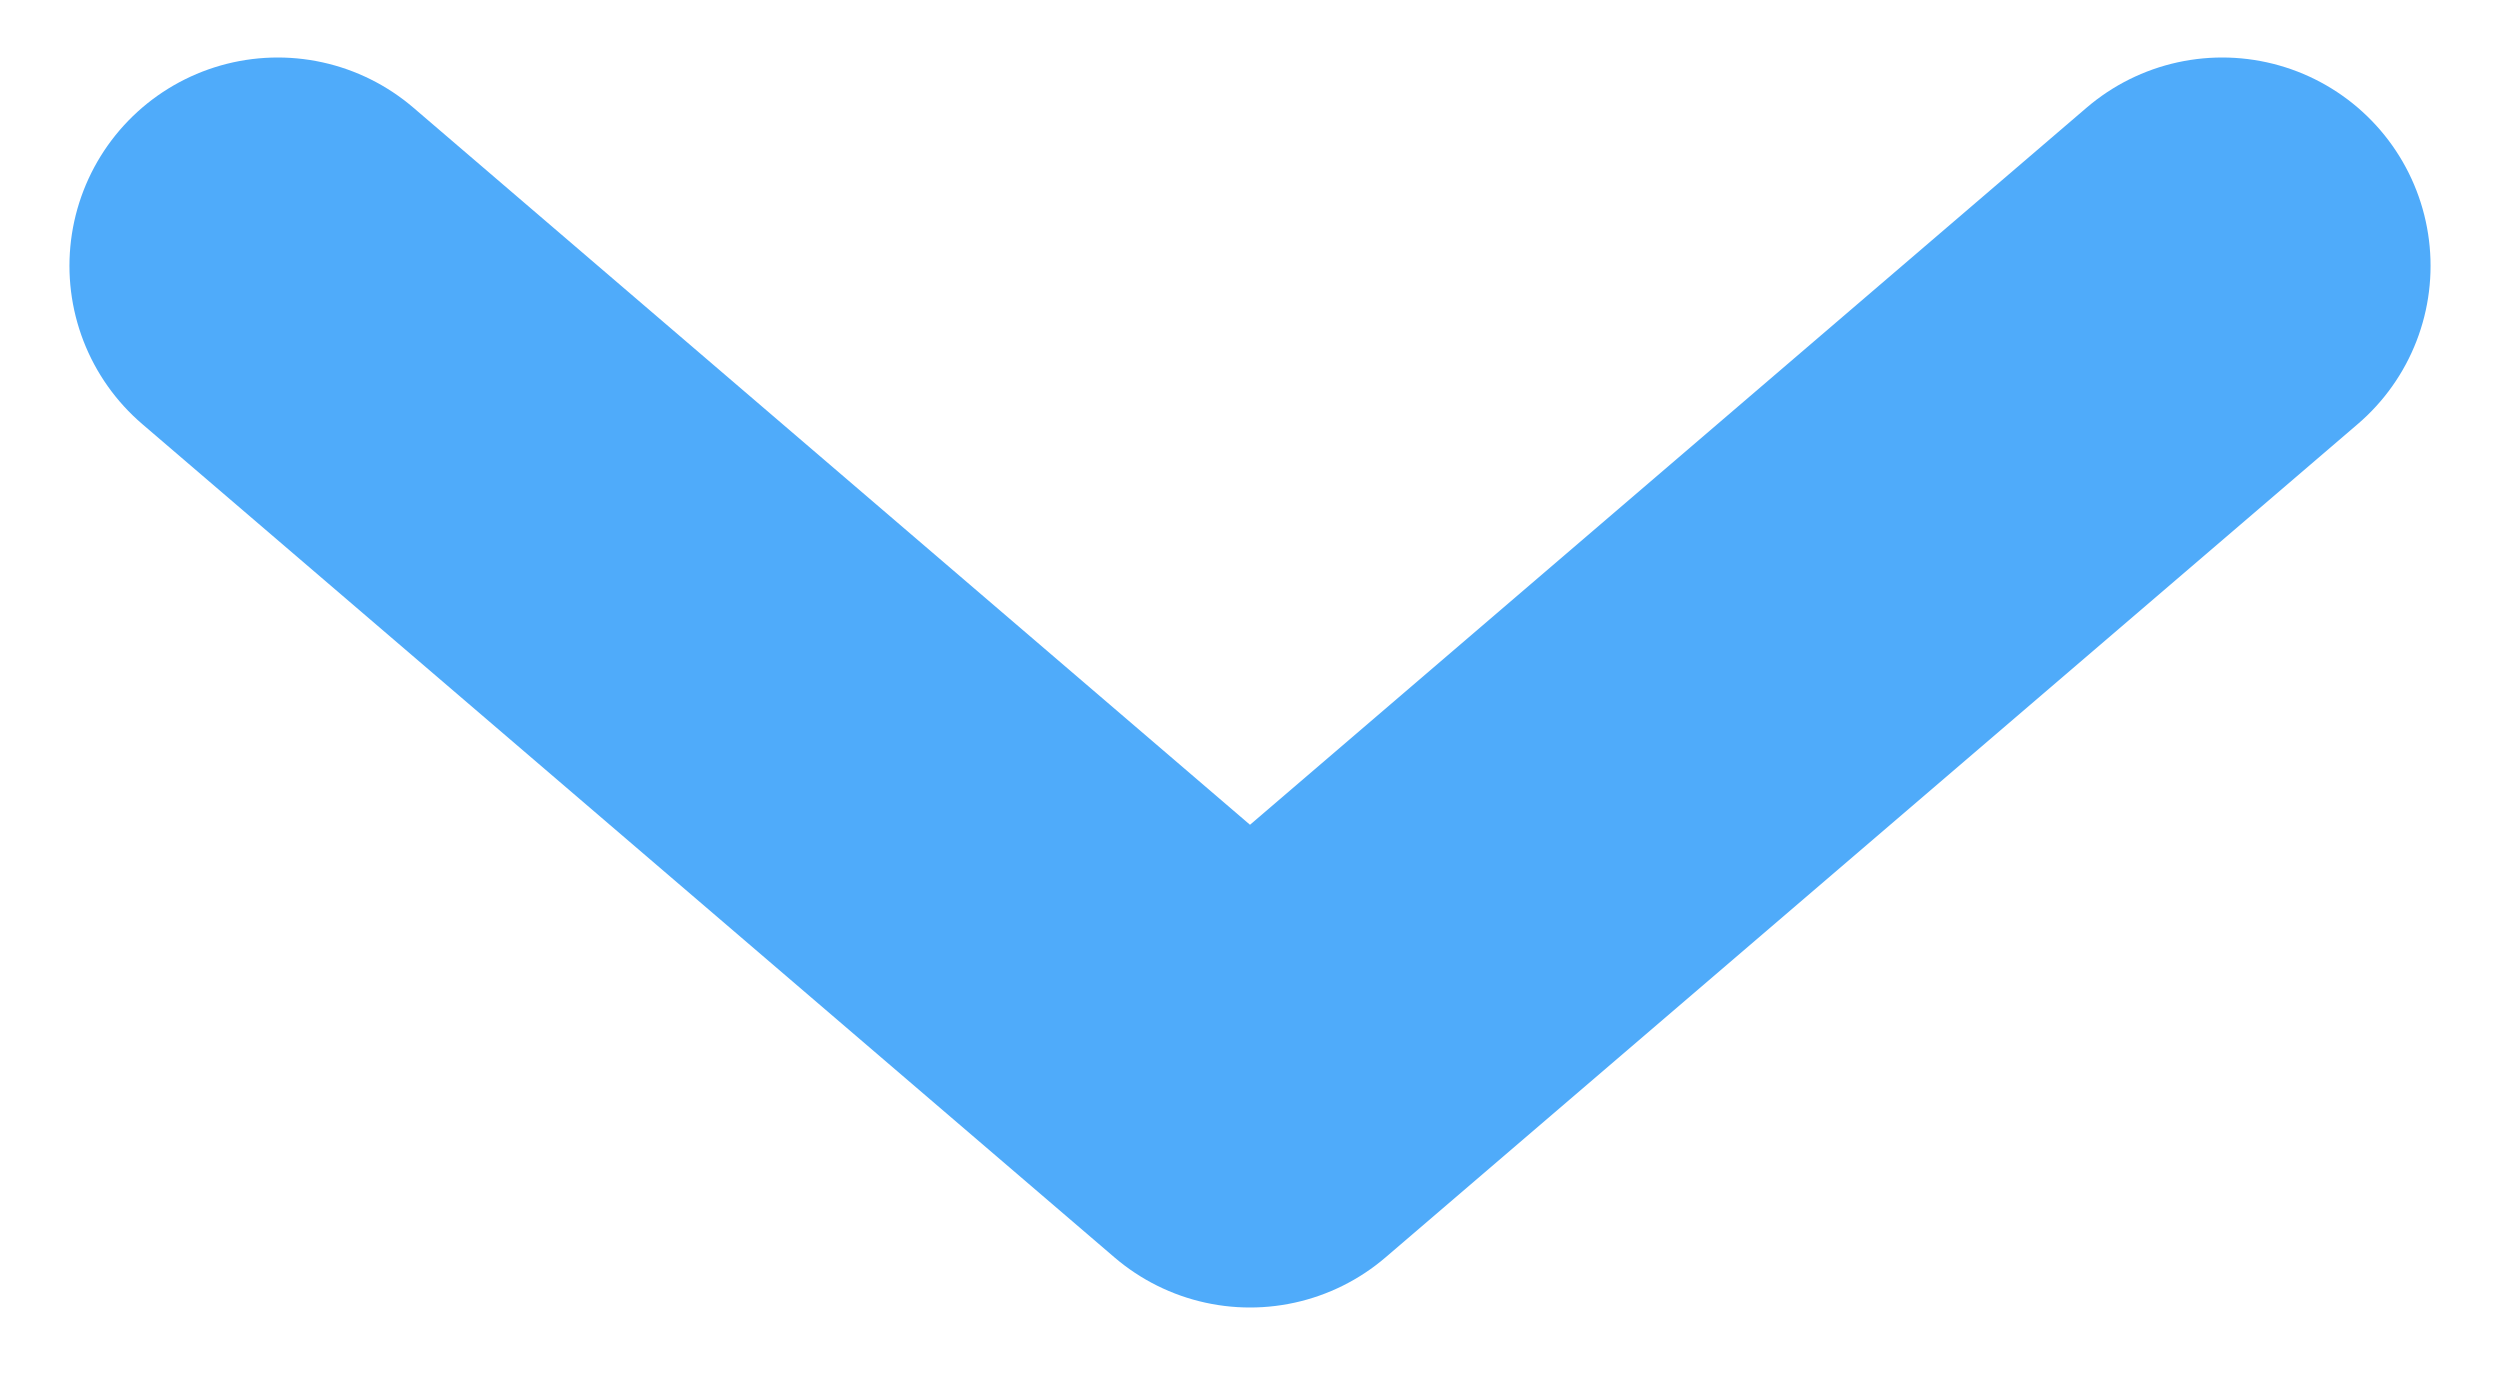
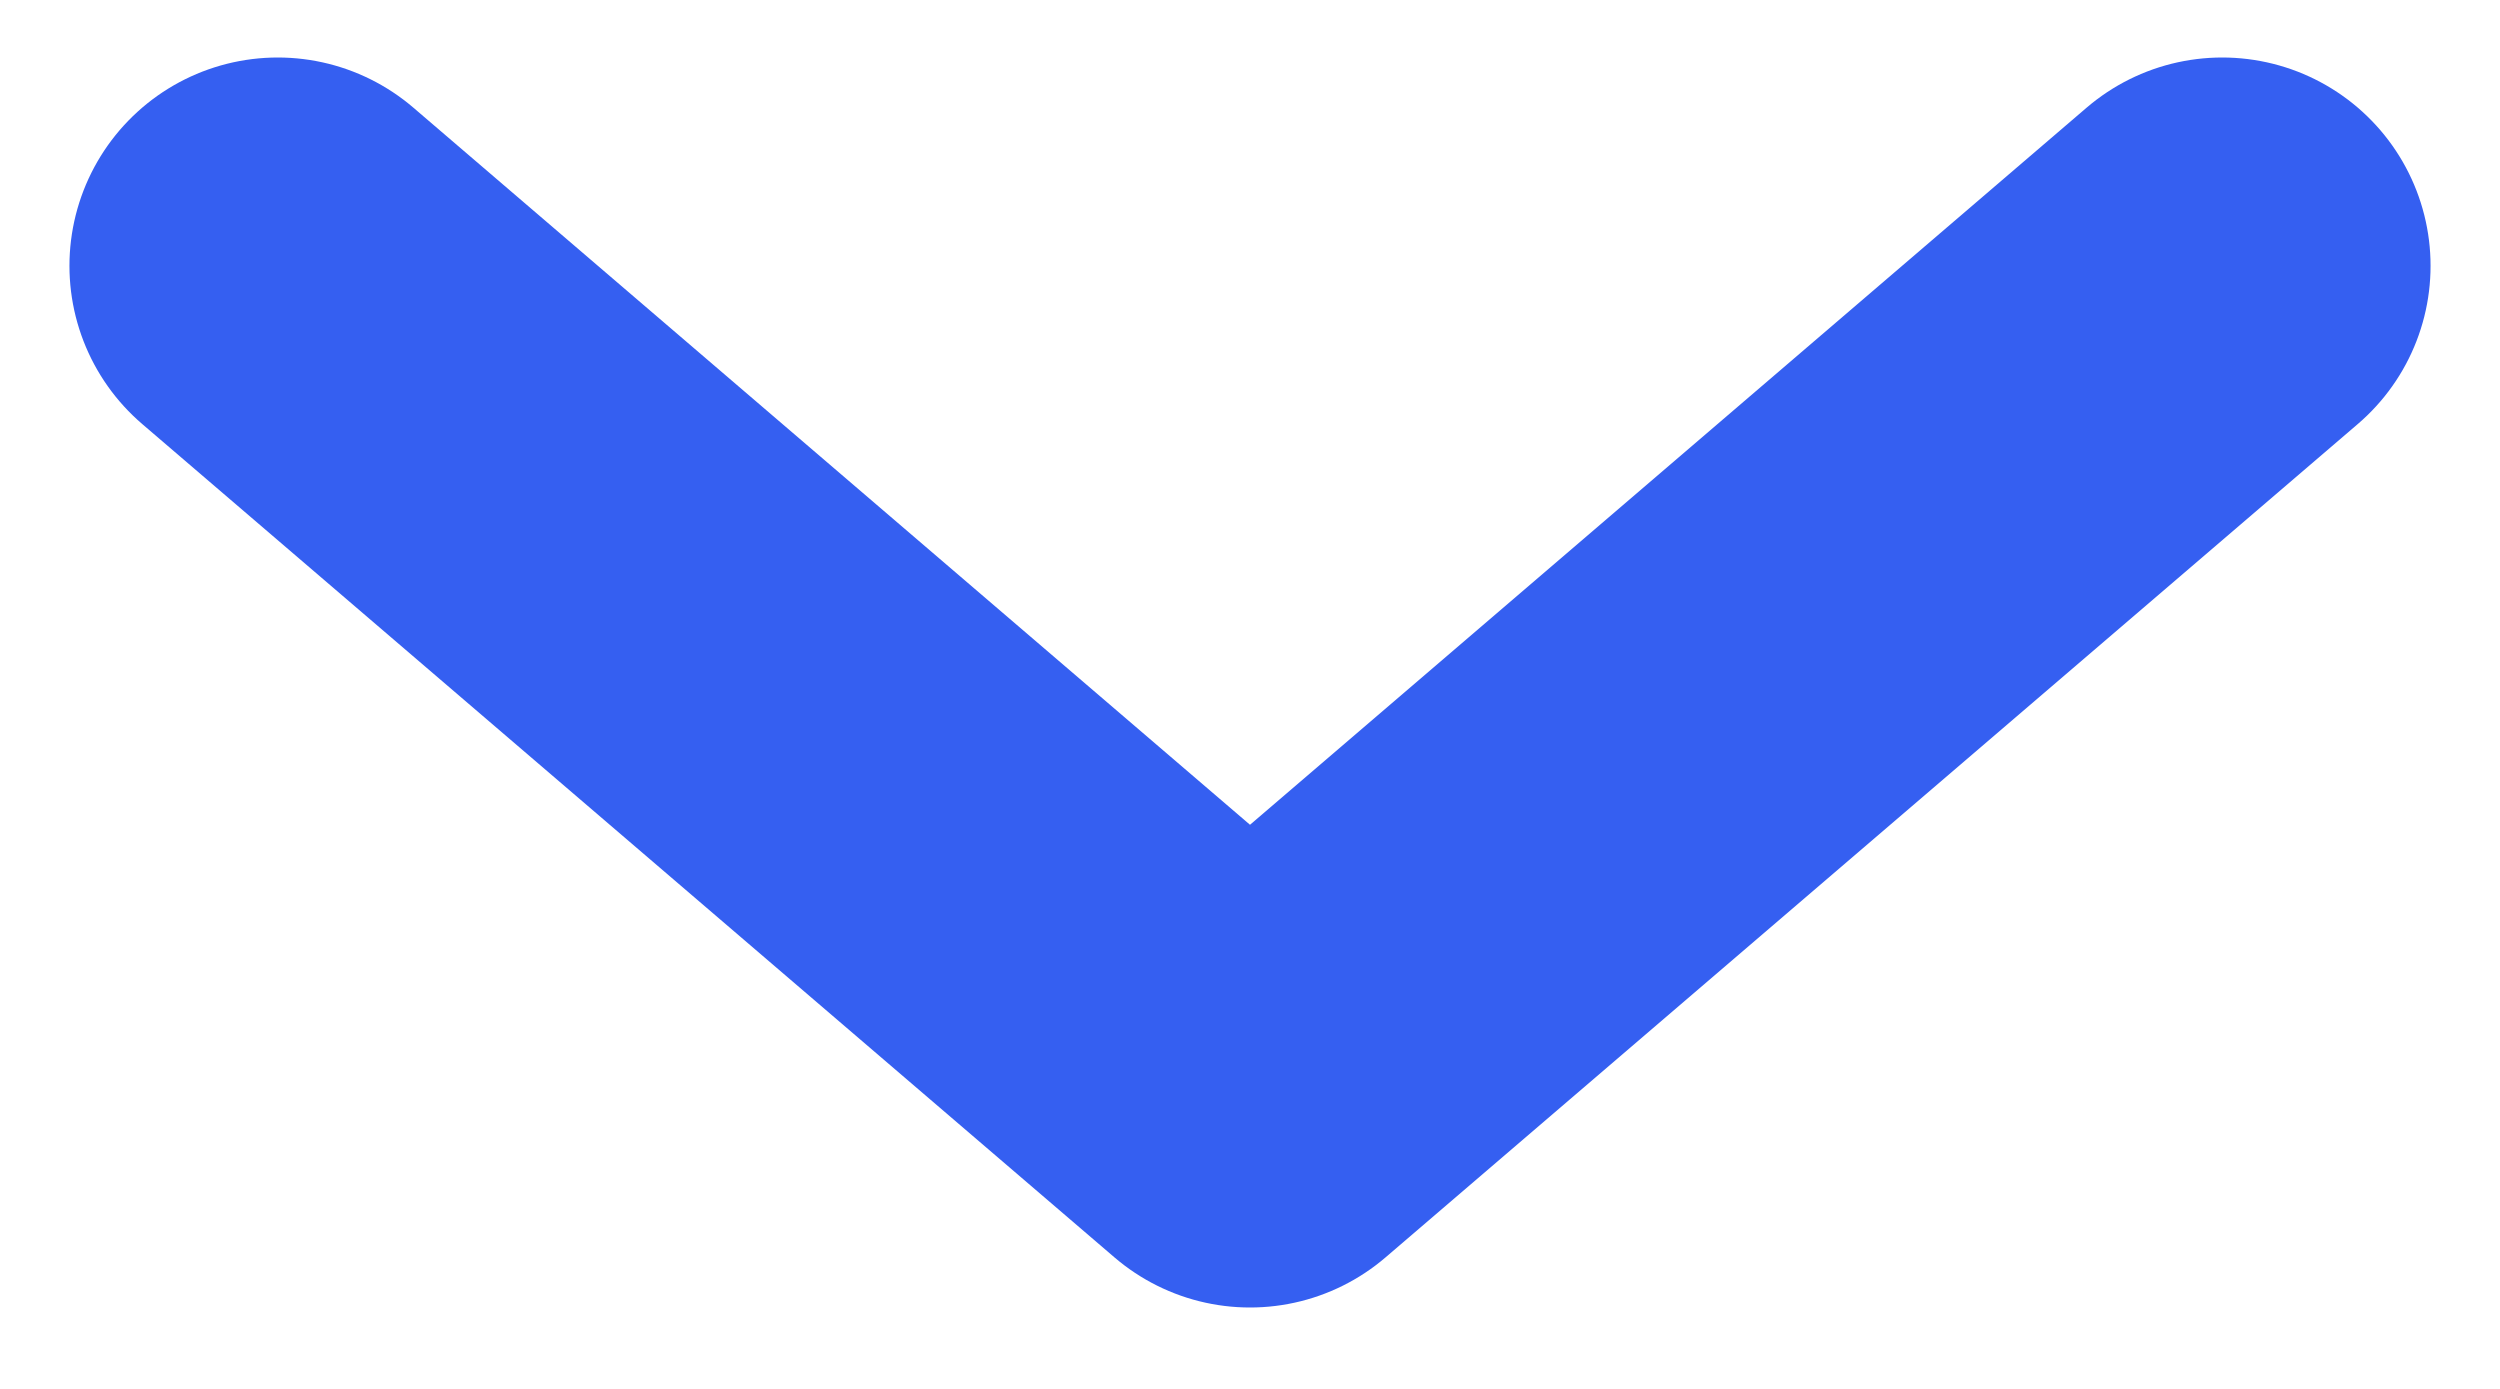
<svg xmlns="http://www.w3.org/2000/svg" width="9" height="5" viewBox="0 0 9 5" fill="none">
-   <path d="M1 0.957L4.5 3.957L8 0.957" stroke="#4FABFA" stroke-width="1.5" stroke-linecap="round" stroke-linejoin="round" />
+   <path d="M1 0.957L4.5 3.957L8 0.957" stroke="#355FF1" stroke-width="1.5" stroke-linecap="round" stroke-linejoin="round" />
</svg>
